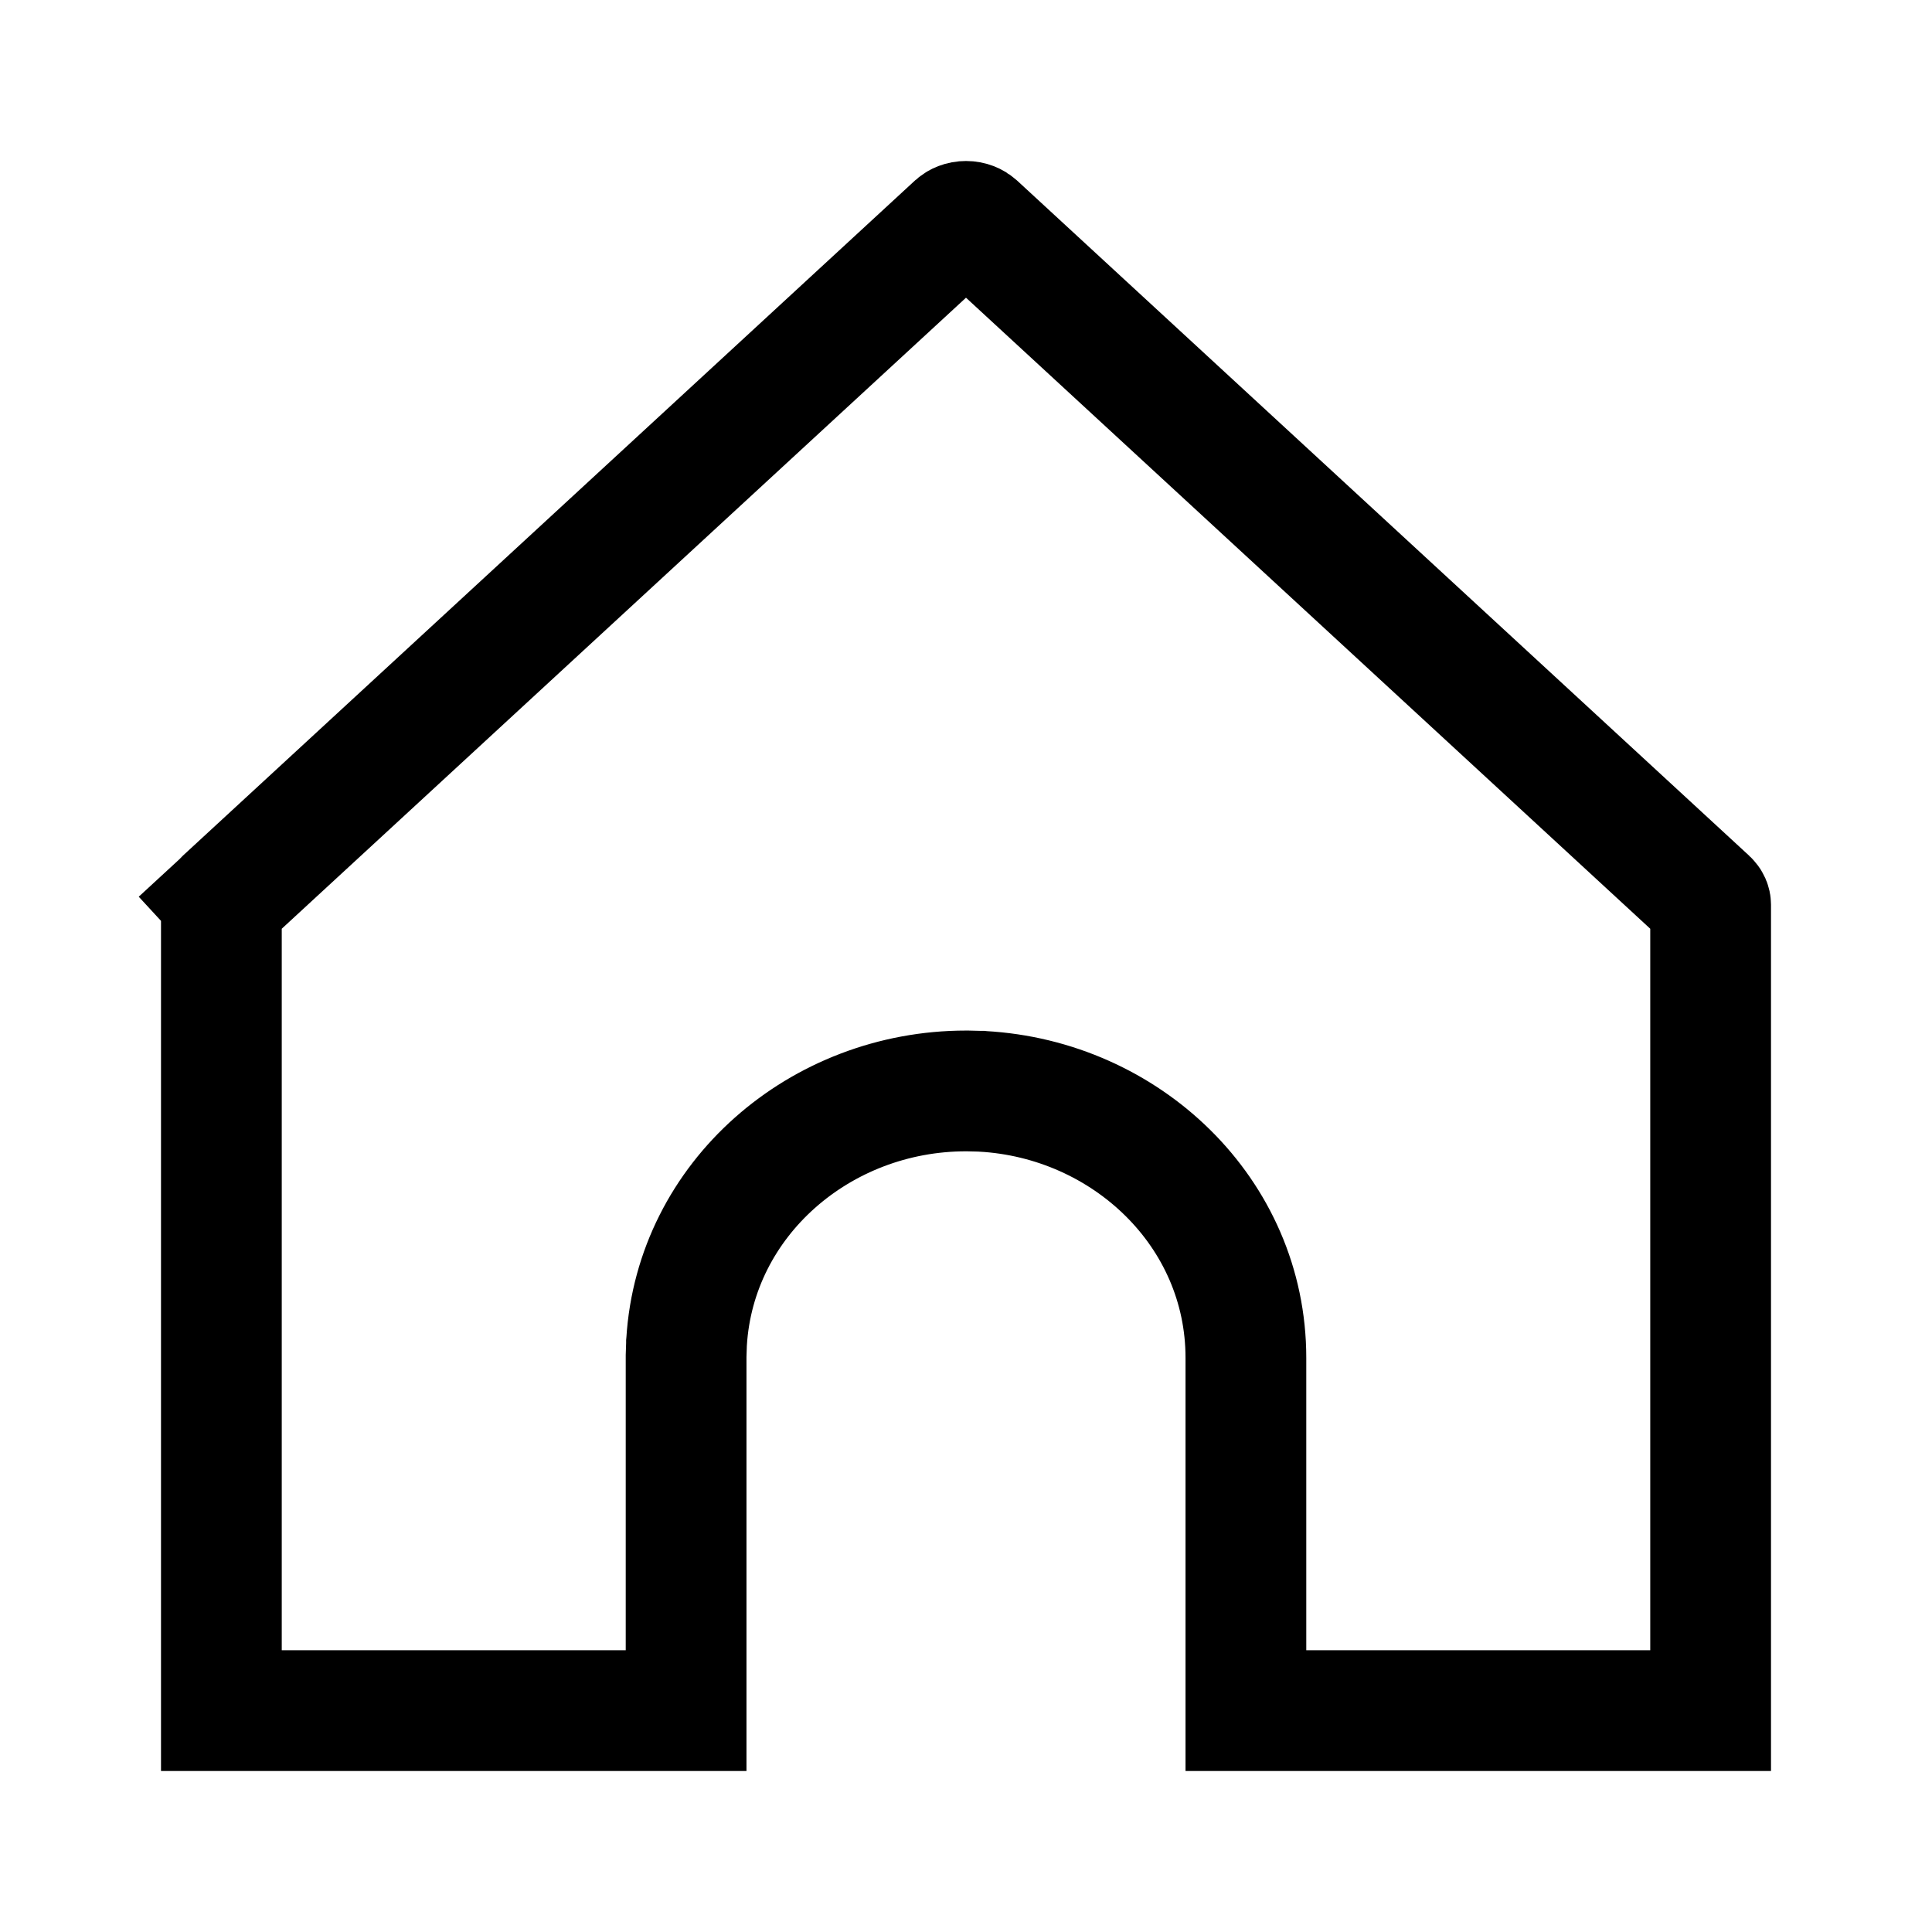
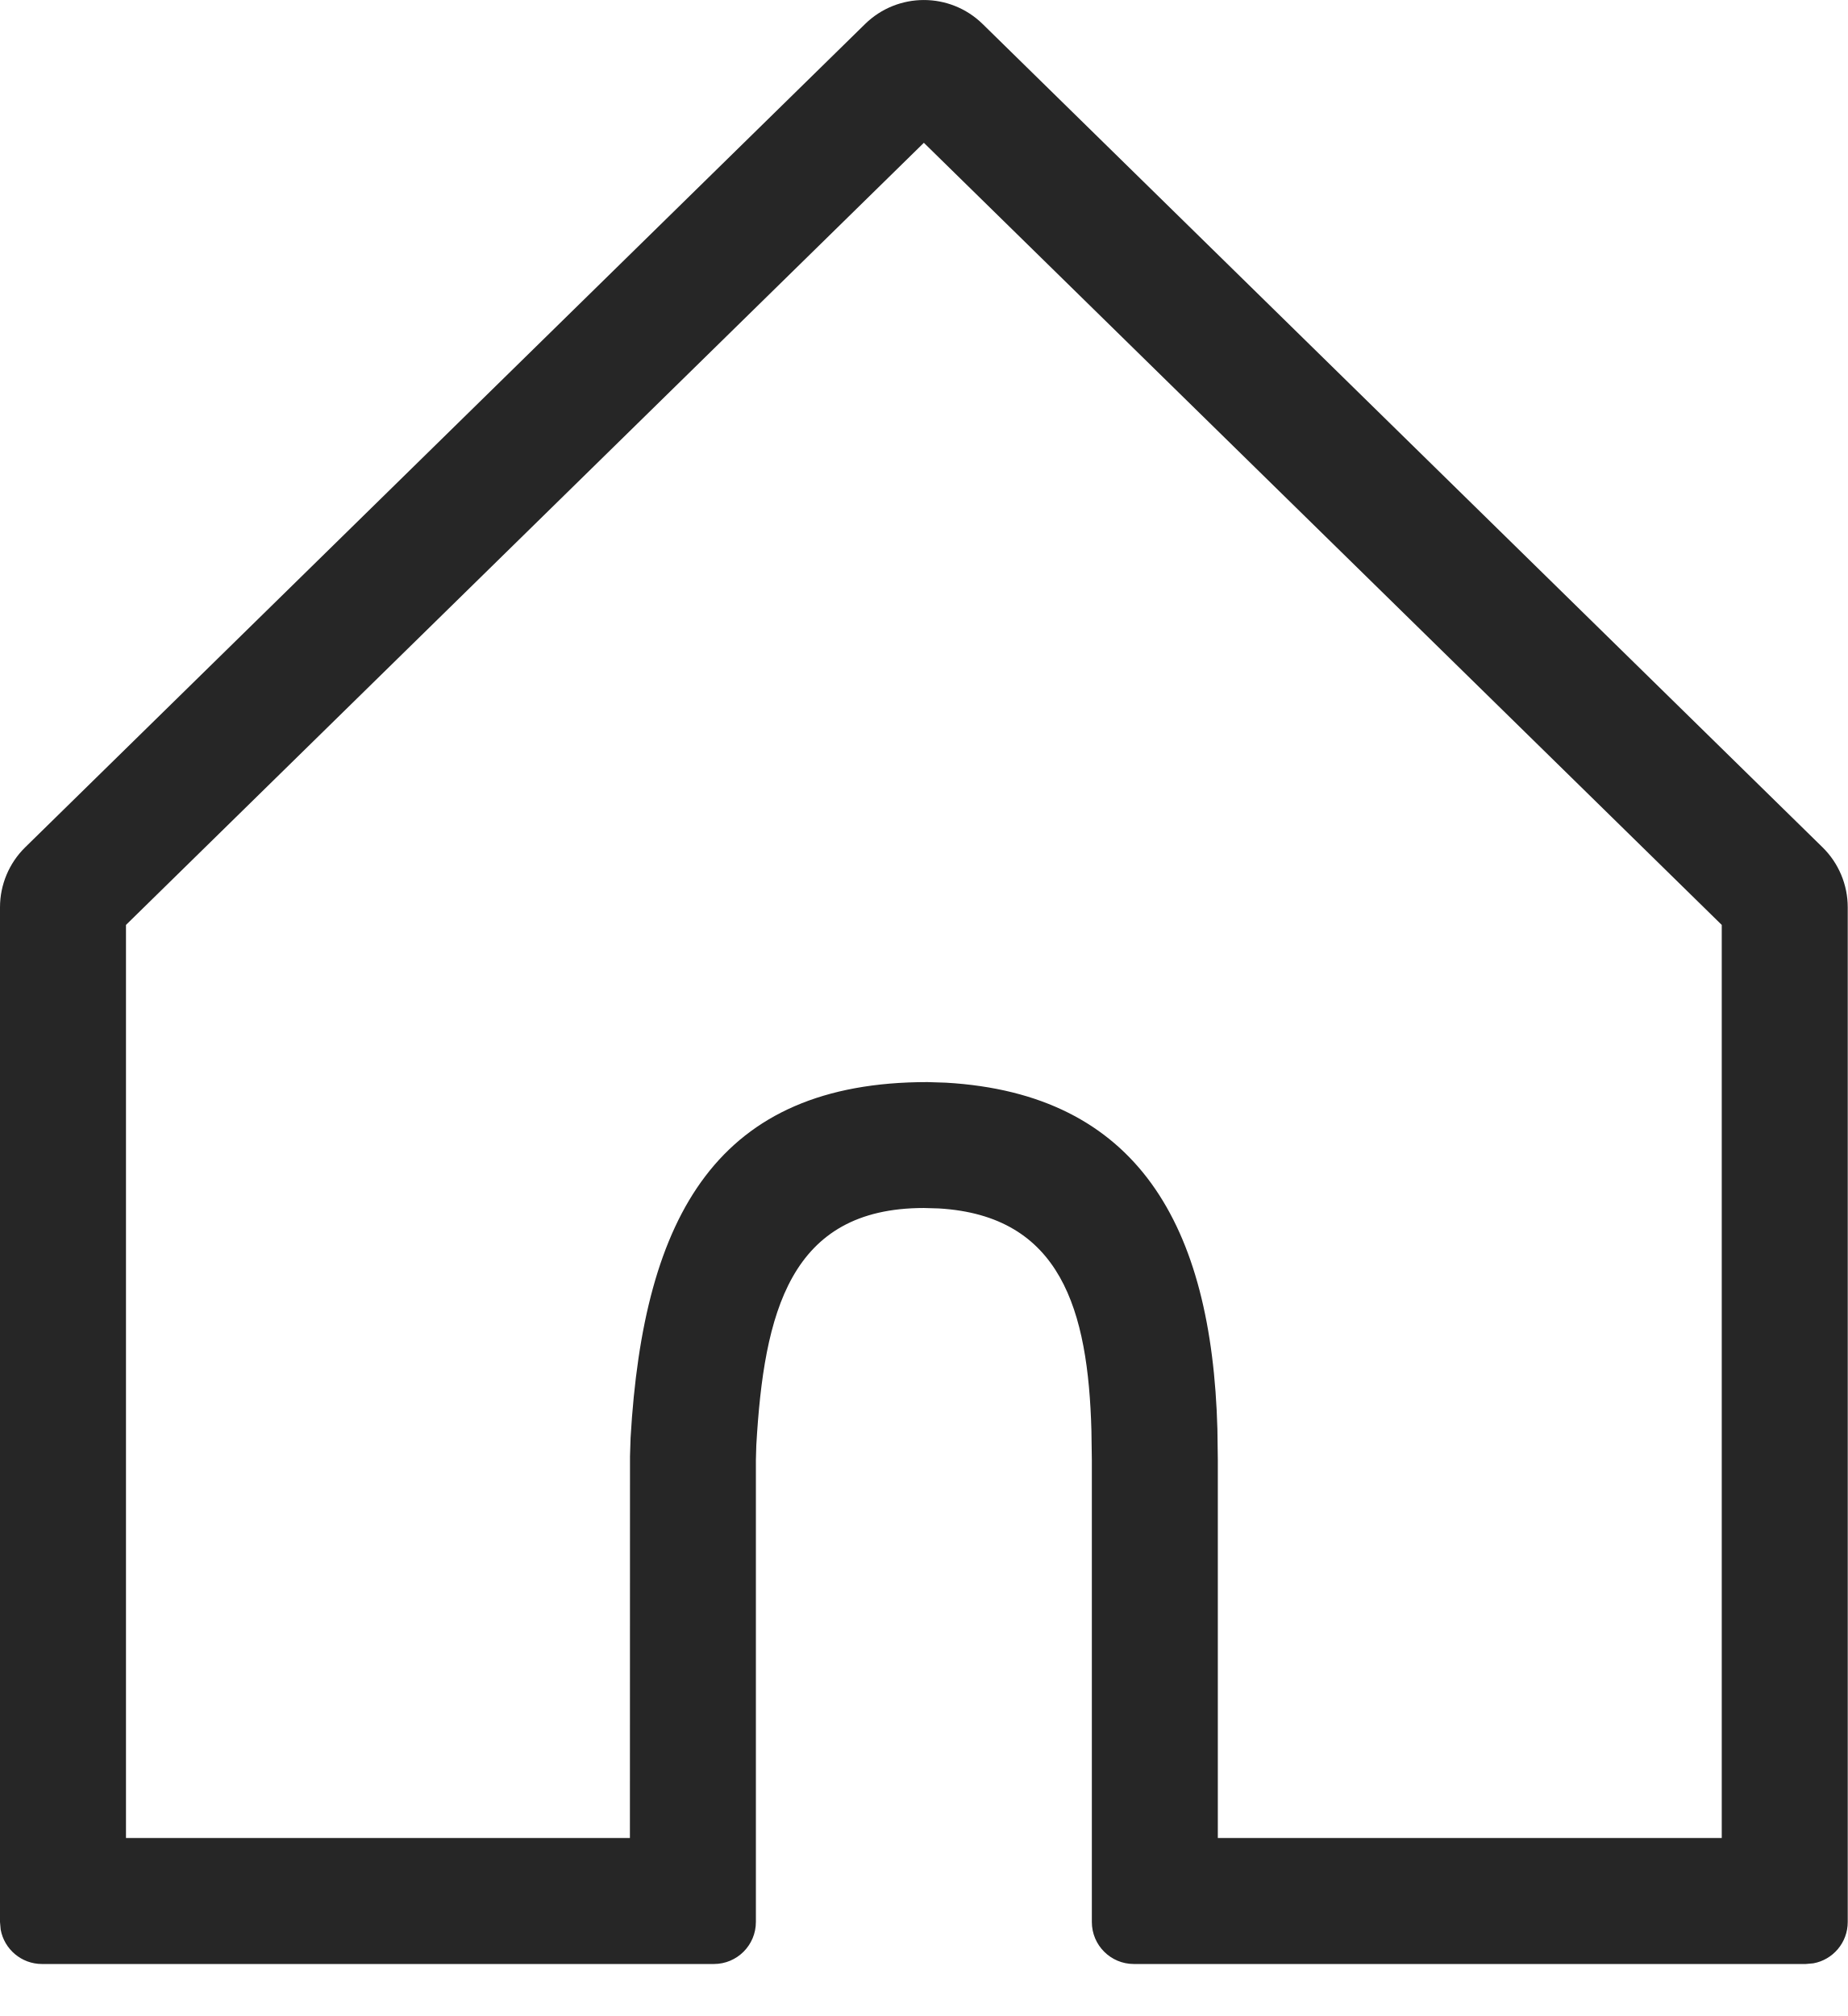
- <svg xmlns="http://www.w3.org/2000/svg" width="24" height="24" viewBox="0 0 24 24" fill="none">
-   <path d="M12.201 13.557L12.191 13.556L12.181 13.556L12.02 13.552L12.01 13.552H12C10.189 13.552 8.638 14.892 8.529 16.671L8.528 16.682L8.528 16.694L8.523 16.845L8.523 16.856V16.868V21.25L2.75 21.25V11.239C2.75 11.227 2.755 11.204 2.781 11.18L2.275 10.631L2.781 11.18L11.872 2.796C11.901 2.77 11.945 2.75 12 2.75C12.055 2.75 12.099 2.77 12.128 2.796L21.219 11.18C21.245 11.204 21.25 11.227 21.25 11.239V21.25H15.477V16.868C15.477 15.062 13.988 13.655 12.201 13.557Z" stroke="black" stroke-width="1.5" />
+ <svg xmlns="http://www.w3.org/2000/svg" width="22" height="24" viewBox="0 0 22 24" fill="none">
+   <path fill-rule="evenodd" clip-rule="evenodd" d="M21.7 10.087L11.7 0.286C11.311 -0.095 10.689 -0.095 10.3 0.286L0.3 10.087C0.108 10.275 0 10.533 0 10.801V22.881L0.008 22.971C0.05 23.204 0.255 23.381 0.5 23.381L8.5 23.381C8.776 23.381 9 23.157 9 22.881V17.381L9.005 17.205C9.096 15.63 9.402 14.381 11 14.381L11.176 14.386C12.634 14.471 12.956 15.597 12.995 17.032L13 17.381V22.881C13 23.157 13.224 23.381 13.5 23.381L21.5 23.381L21.59 23.373C21.823 23.331 22 23.127 22 22.881V10.801C22 10.533 21.892 10.275 21.7 10.087ZM1.5 11.011L11 1.7L20.5 11.011V21.881L14.5 21.881V17.381L14.495 17.012C14.428 14.582 13.542 13.021 11.263 12.889L11.043 12.882C8.551 12.881 7.662 14.456 7.508 17.118L7.501 17.338L7.5 21.881L1.5 21.881V11.011Z" fill="#262626" />
</svg>
